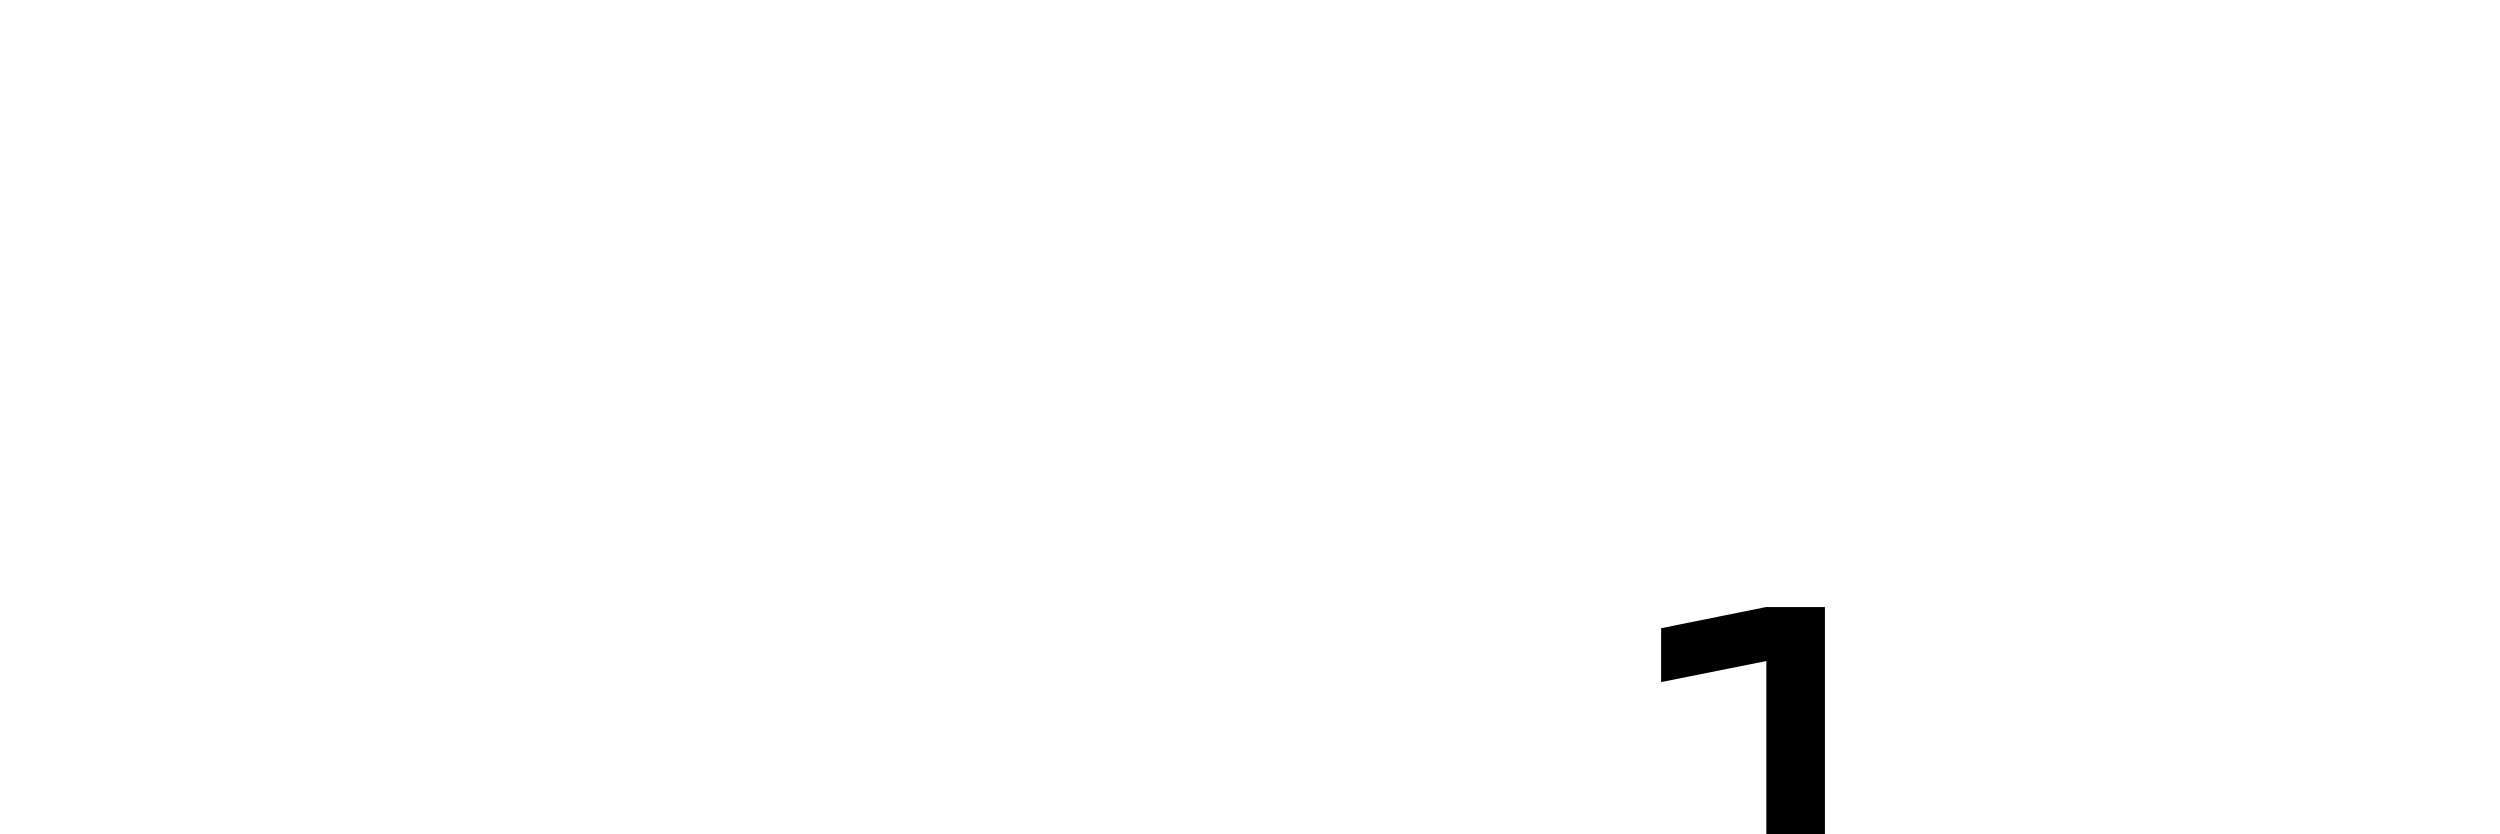
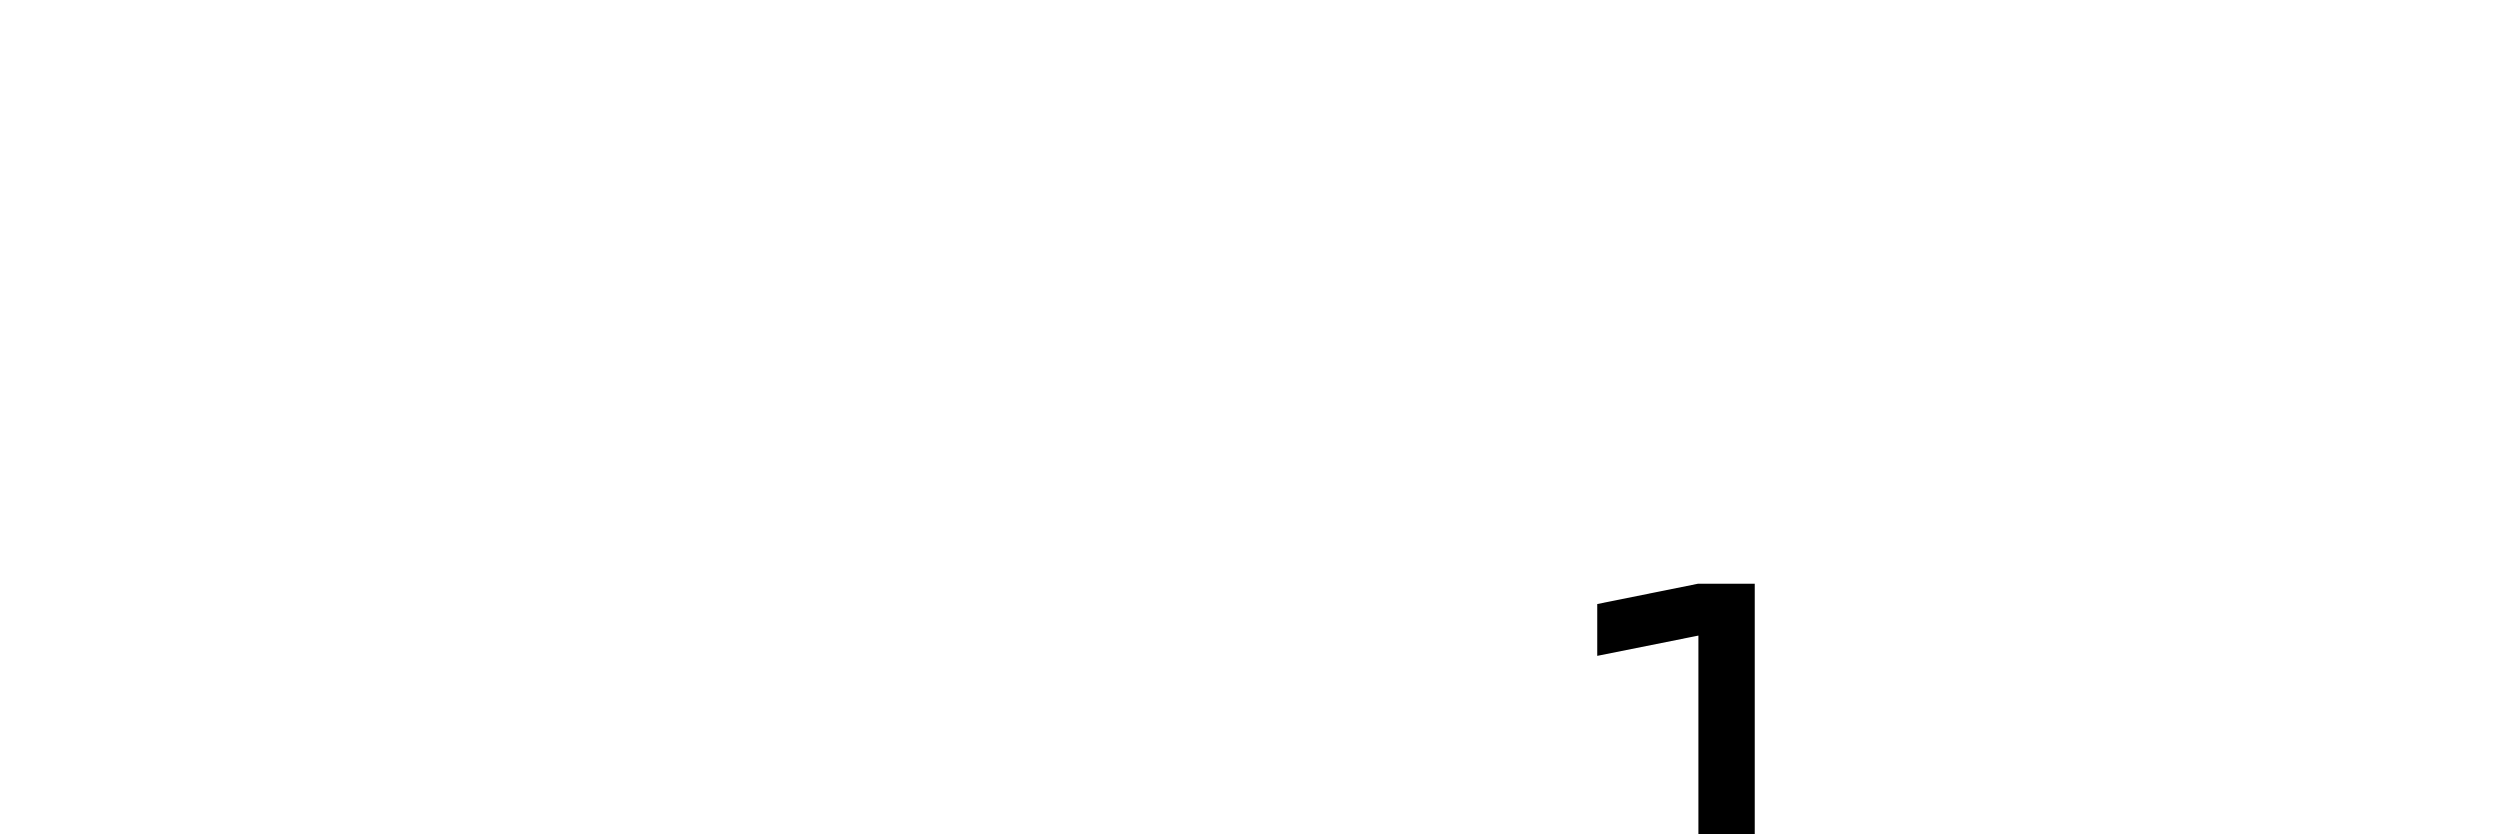
- <svg xmlns="http://www.w3.org/2000/svg" xmlns:xlink="http://www.w3.org/1999/xlink" width="300" height="100" id="svg2" version="1.0">
+ <svg xmlns="http://www.w3.org/2000/svg" xmlns:xlink="http://www.w3.org/1999/xlink" width="312" height="104" id="svg2" version="1.0">
  <defs id="defs4" />
  <g id="layer1">
    <path style="fill:none;fill-opacity:0.75;fill-rule:evenodd;stroke:black;stroke-width:7;stroke-linecap:butt;stroke-linejoin:miter;stroke-opacity:1;stroke-miterlimit:4;stroke-dasharray:none" d="M 219.286,625.571 L 219.286,152.714 L 2109.286,152.714" id="path2770" />
    <path style="fill:none;fill-opacity:0.75;fill-rule:evenodd;stroke:black;stroke-width:7;stroke-linecap:butt;stroke-linejoin:miter;stroke-opacity:1;stroke-miterlimit:4;stroke-dasharray:none" d="M 690,625.571 L 690,152.714" id="path3657" />
    <use x="0" y="0" xlink:href="#path3657" id="use3659" transform="translate(473.5714,0)" width="2496" height="832" />
    <use x="0" y="0" xlink:href="#use3659" id="use3661" transform="translate(472.1429,0)" width="2496" height="832" />
    <text xml:space="preserve" style="font-size:72px;font-style:normal;font-variant:normal;font-weight:normal;font-stretch:normal;text-align:start;line-height:125%;writing-mode:lr-tb;text-anchor:start;fill:black;fill-opacity:1;stroke:none;stroke-width:1px;stroke-linecap:butt;stroke-linejoin:miter;stroke-opacity:1;font-family:Bitstream Vera Sans" x="165.714" y="732" id="text3663">
      <tspan id="tspan3665" x="165.714" y="732">1.0</tspan>
    </text>
    <text xml:space="preserve" style="font-size:72px;font-style:normal;font-variant:normal;font-weight:normal;font-stretch:normal;text-align:start;line-height:125%;writing-mode:lr-tb;text-anchor:start;fill:black;fill-opacity:1;stroke:none;stroke-width:1px;stroke-linecap:butt;stroke-linejoin:miter;stroke-opacity:1;font-family:Bitstream Vera Sans" x="634.286" y="732" id="text3667">
      <tspan id="tspan3669" x="634.286" y="732">0.2</tspan>
    </text>
    <text xml:space="preserve" style="font-size:72px;font-style:normal;font-variant:normal;font-weight:normal;font-stretch:normal;text-align:start;line-height:125%;writing-mode:lr-tb;text-anchor:start;fill:black;fill-opacity:1;stroke:none;stroke-width:1px;stroke-linecap:butt;stroke-linejoin:miter;stroke-opacity:1;font-family:Bitstream Vera Sans" x="1111.429" y="732" id="text3671">
      <tspan id="tspan3673" x="1111.429" y="732">3.1</tspan>
    </text>
    <text xml:space="preserve" style="font-size:72px;font-style:normal;font-variant:normal;font-weight:normal;font-stretch:normal;text-align:start;line-height:125%;writing-mode:lr-tb;text-anchor:start;fill:black;fill-opacity:1;stroke:none;stroke-width:1px;stroke-linecap:butt;stroke-linejoin:miter;stroke-opacity:1;font-family:Bitstream Vera Sans" x="1582.857" y="732" id="text3675">
      <tspan id="tspan3677" x="1582.857" y="732">2.0</tspan>
    </text>
    <text xml:space="preserve" style="font-size:72px;font-style:normal;font-variant:normal;font-weight:normal;font-stretch:normal;text-align:start;line-height:125%;writing-mode:lr-tb;text-anchor:start;fill:black;fill-opacity:1;stroke:none;stroke-width:1px;stroke-linecap:butt;stroke-linejoin:miter;stroke-opacity:1;font-family:Bitstream Vera Sans" x="2051.428" y="260.571" id="text3679">
      <tspan id="tspan3681" x="2051.428" y="260.571">3.3</tspan>
    </text>
    <text xml:space="preserve" style="font-size:72;font-style:italic;font-variant:normal;font-weight:normal;font-stretch:normal;text-align:start;line-height:125%;writing-mode:lr-tb;text-anchor:start;fill:black;fill-opacity:1;stroke:none;stroke-width:1px;stroke-linecap:butt;stroke-linejoin:miter;stroke-opacity:1;font-family:Bitstream Vera Sans" x="260" y="414.857" id="text3683">
      <tspan id="tspan3685" x="260" y="414.857">D</tspan>
    </text>
    <use x="0" y="0" xlink:href="#text3683" id="use3687" transform="translate(937.1429,0)" width="2496" height="832" />
    <text xml:space="preserve" style="font-size:72px;font-style:italic;font-variant:normal;font-weight:normal;font-stretch:normal;text-align:start;line-height:125%;writing-mode:lr-tb;text-anchor:start;fill:black;fill-opacity:1;stroke:none;stroke-width:1px;stroke-linecap:butt;stroke-linejoin:miter;stroke-opacity:1;font-family:Bitstream Vera Sans" x="720" y="417.072" id="text3689">
      <tspan id="tspan3691" x="720" y="417.072">d</tspan>
    </text>
    <use x="0" y="0" xlink:href="#text3689" id="use3693" transform="translate(937.1429,-3.164063e-7)" width="2496" height="832" />
    <text xml:space="preserve" style="font-size:72px;font-style:italic;font-variant:normal;font-weight:normal;font-stretch:normal;text-align:start;line-height:125%;writing-mode:lr-tb;text-anchor:start;fill:black;fill-opacity:1;stroke:none;stroke-width:1px;stroke-linecap:butt;stroke-linejoin:miter;stroke-opacity:1;font-family:Bitstream Vera Sans" x="437.143" y="125.336" id="text3695">
      <tspan id="tspan3697" x="437.143" y="125.336">R</tspan>
    </text>
    <use x="0" y="0" xlink:href="#text3695" id="use3699" transform="translate(942.8571,4.428571e-6)" width="2496" height="832" />
    <text xml:space="preserve" style="font-size:72px;font-style:normal;font-variant:normal;font-weight:normal;font-stretch:normal;text-align:start;line-height:125%;writing-mode:lr-tb;text-anchor:start;fill:black;fill-opacity:1;stroke:none;stroke-width:1px;stroke-linecap:butt;stroke-linejoin:miter;stroke-opacity:1;font-family:Bitstream Vera Sans" x="908.571" y="113.172" id="text3701">
      <tspan id="tspan3703" x="908.571" y="113.172">r</tspan>
    </text>
    <use x="0" y="0" xlink:href="#text3701" id="use3705" transform="translate(945.7143,4.428571e-6)" width="2496" height="832" />
    <text xml:space="preserve" style="font-size:72px;font-style:normal;font-variant:normal;font-weight:normal;font-stretch:normal;text-align:start;line-height:125%;writing-mode:lr-tb;text-anchor:start;fill:black;fill-opacity:1;stroke:none;stroke-width:1px;stroke-linecap:butt;stroke-linejoin:miter;stroke-opacity:1;font-family:Bitstream Vera Sans" x="191.429" y="125.336" id="text3707">
      <tspan id="tspan3709" x="191.429" y="125.336">1</tspan>
    </text>
    <text xml:space="preserve" style="font-size:72px;font-style:normal;font-variant:normal;font-weight:normal;font-stretch:normal;text-align:start;line-height:125%;writing-mode:lr-tb;text-anchor:start;fill:black;fill-opacity:1;stroke:none;stroke-width:1px;stroke-linecap:butt;stroke-linejoin:miter;stroke-opacity:1;font-family:Bitstream Vera Sans" x="680" y="126.286" id="text3711">
      <tspan id="tspan3713" x="680" y="126.286">2</tspan>
    </text>
    <use x="0" y="0" xlink:href="#text3707" id="use3715" transform="translate(945.7143,-5.714286e-7)" width="2496" height="832" />
    <use x="0" y="0" xlink:href="#text3711" id="use3717" transform="translate(931.4286,4.285714e-7)" width="2496" height="832" />
    <path style="opacity:1;fill:black;fill-opacity:1;stroke:none;stroke-width:7;stroke-linejoin:miter;stroke-miterlimit:4;stroke-dasharray:none;stroke-dashoffset:0;stroke-opacity:1" id="path3719" d="M 229.305 153.683 A 10.102 10.102 0 1 1  209.102,153.683 A 10.102 10.102 0 1 1  229.305 153.683 z" transform="matrix(1.2,0,0,1.2,-43.84062,-31.74666)" />
    <use x="0" y="0" xlink:href="#path3719" id="use4606" transform="translate(471.7412,0)" width="2496" height="832" />
    <use x="0" y="0" xlink:href="#use4606" id="use5493" transform="translate(472.7514,0)" width="2496" height="832" />
    <use x="0" y="0" xlink:href="#use5493" id="use5495" transform="translate(472.2463,0)" width="2496" height="832" />
  </g>
</svg>
